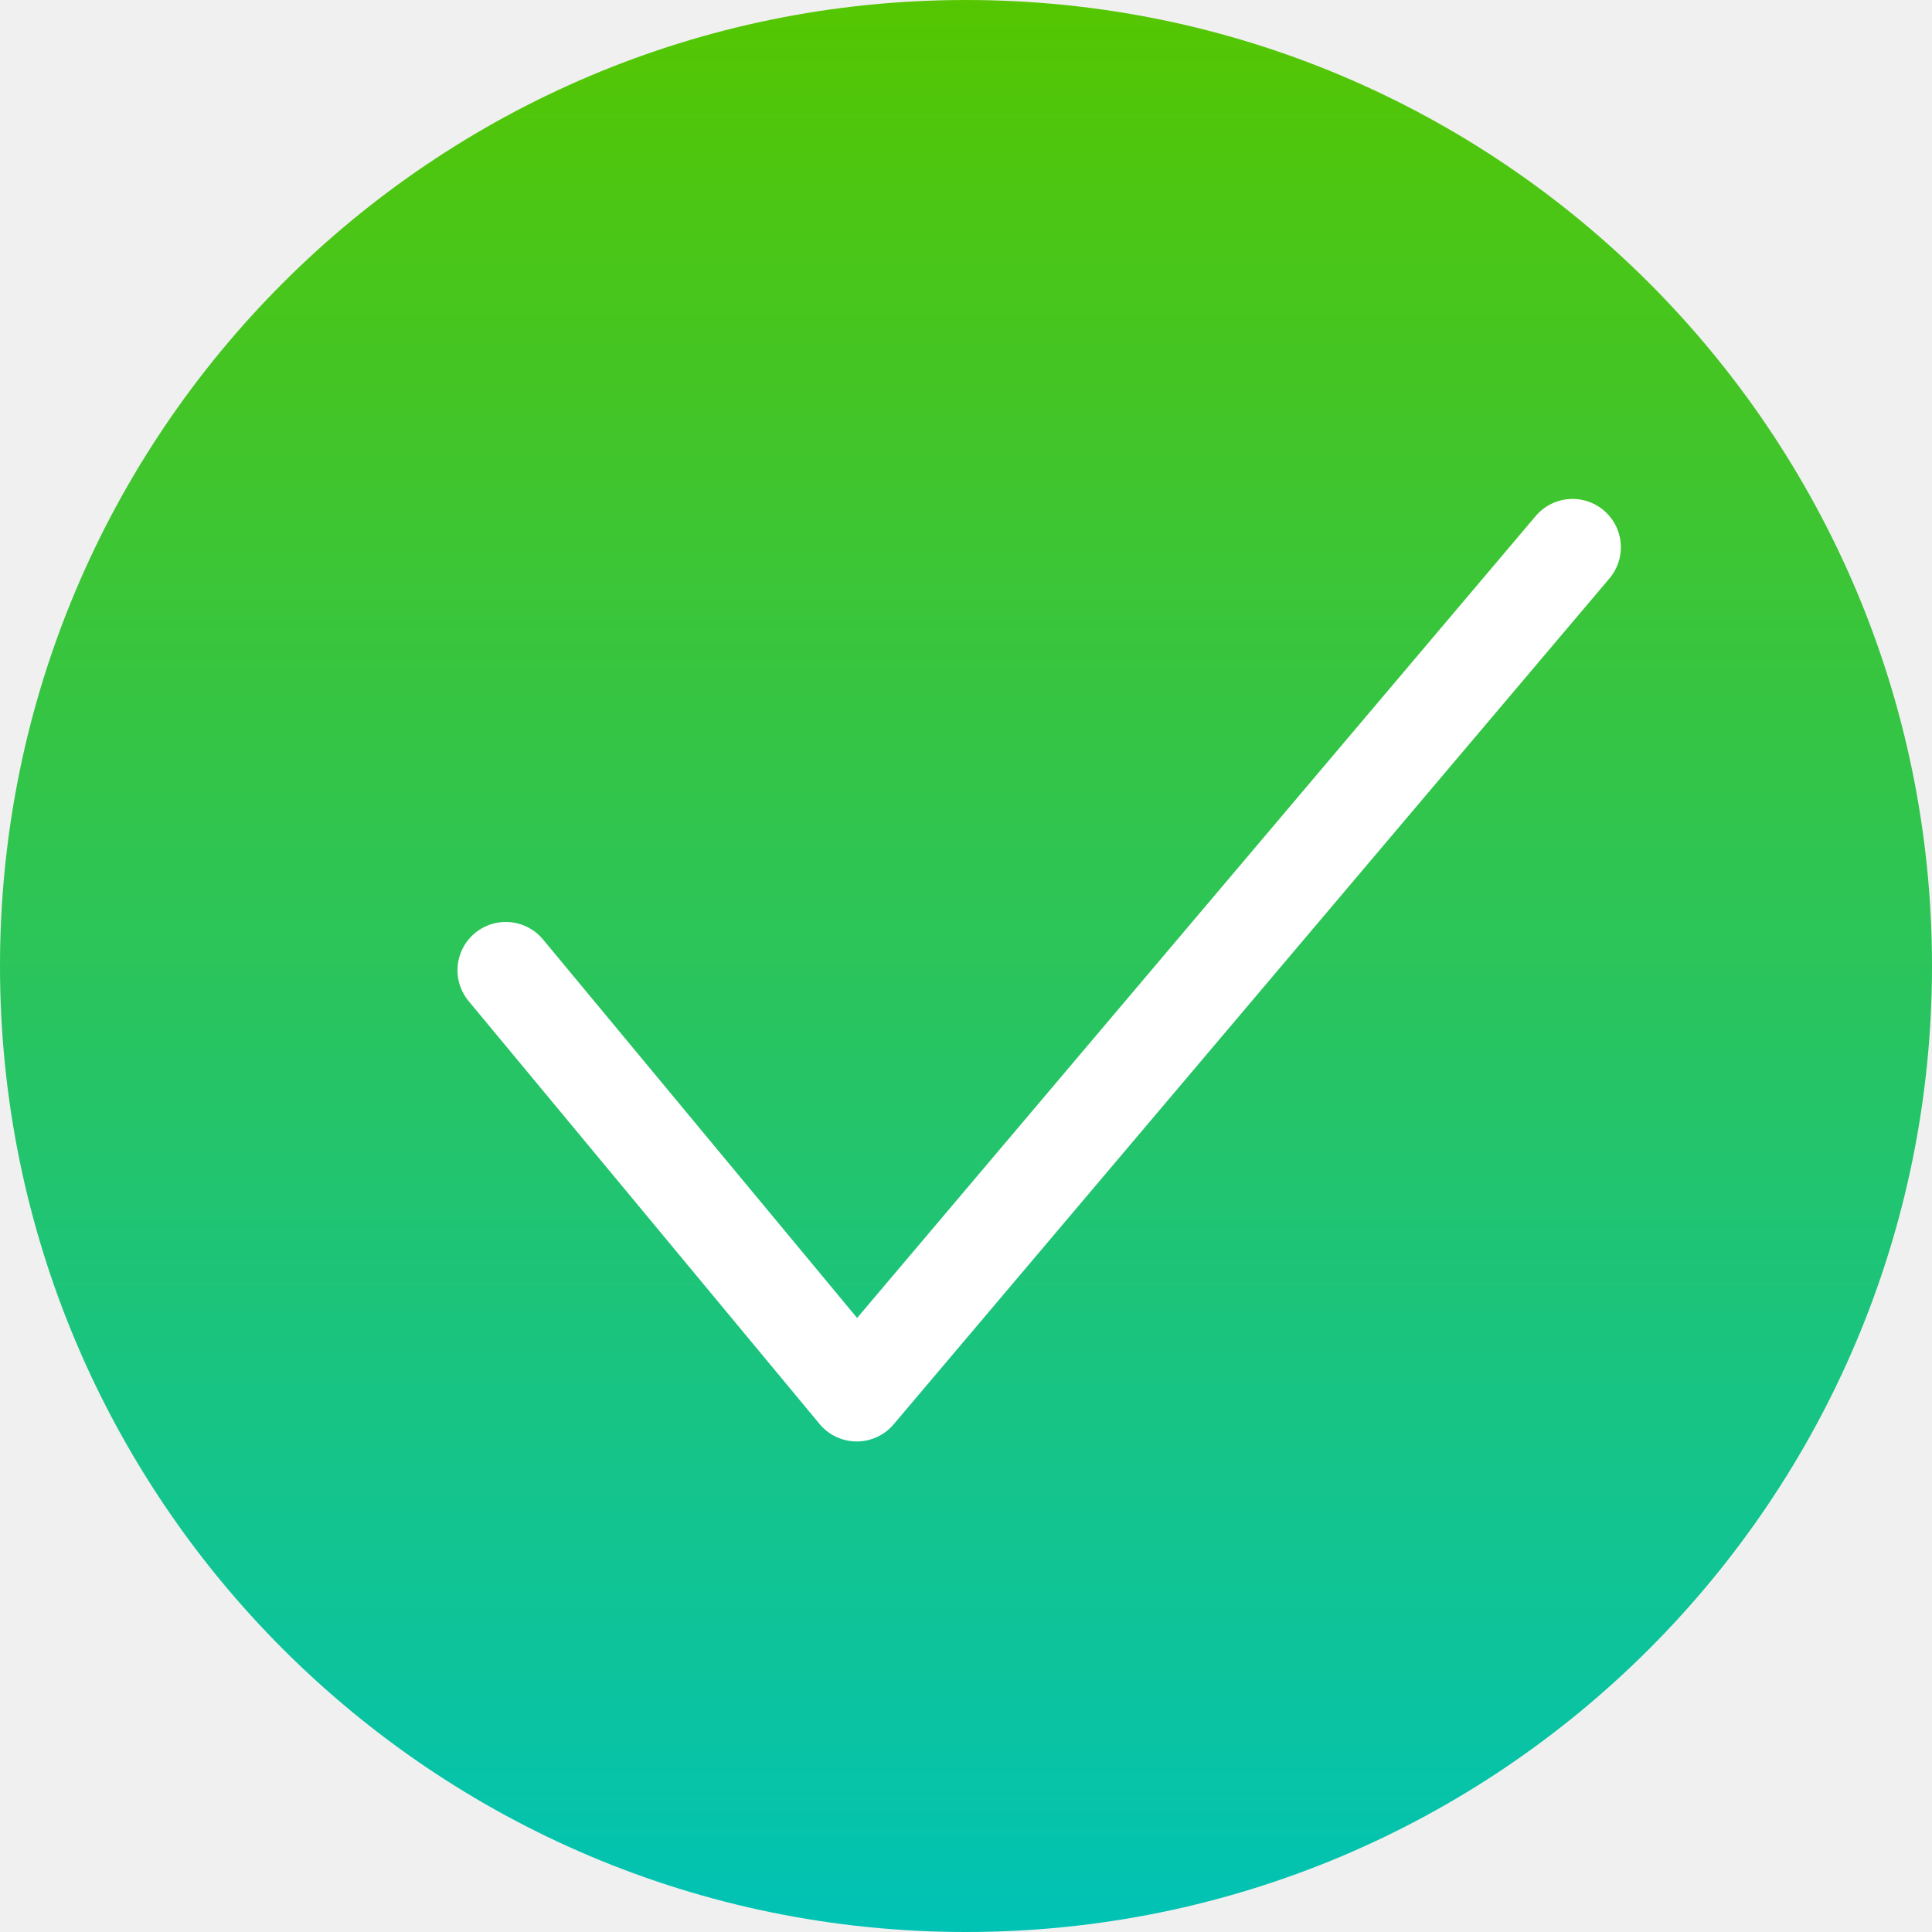
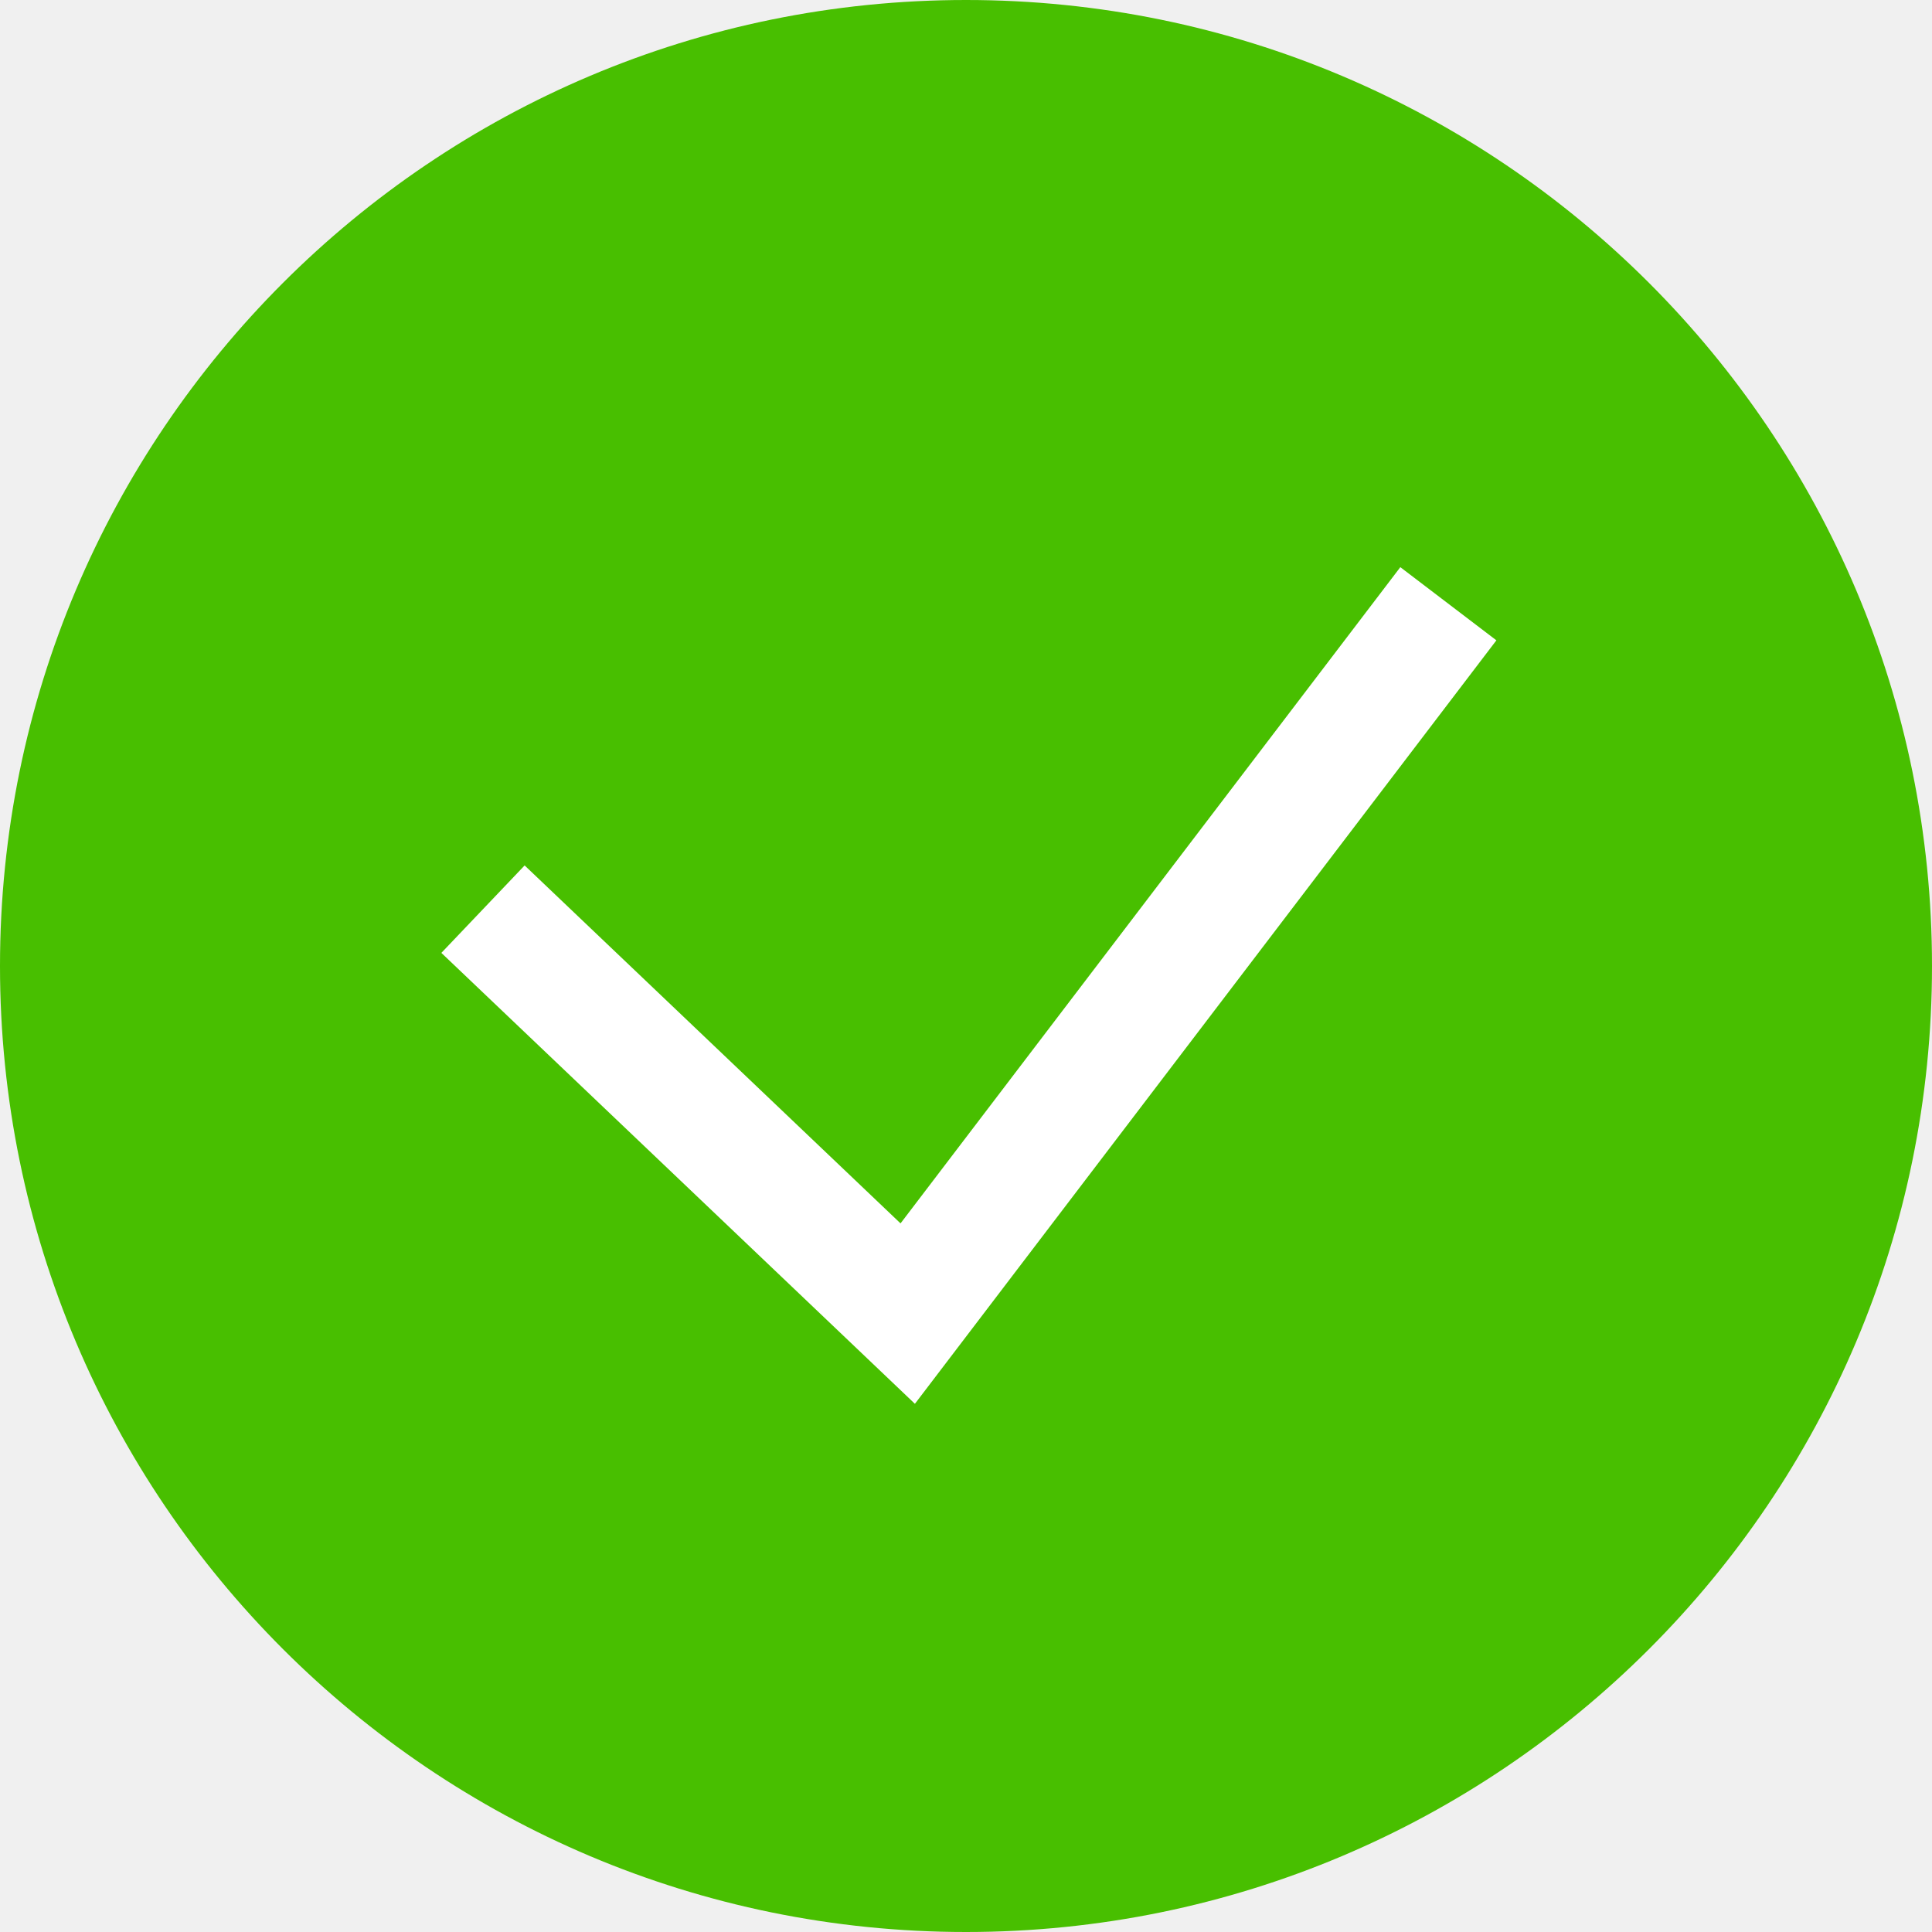
- <svg xmlns="http://www.w3.org/2000/svg" width="20px" height="20px" viewBox="0 0 20 20" version="1.1">
-   <defs>
-     <linearGradient x1="50%" y1="0%" x2="50%" y2="100%" id="linearGradient-1">
-       <stop stop-color="#55C600" offset="0%" />
-       <stop stop-color="#00C3B6" offset="100%" />
-     </linearGradient>
-   </defs>
-   <g id="icon/ok" stroke="none" stroke-width="1" fill="none" fill-rule="evenodd">
-     <g id="ok">
-       <circle id="Oval-127" fill="url(#linearGradient-1)" cx="10" cy="10" r="10" />
-       <polyline id="Path-1766" stroke="#FFFFFF" stroke-linecap="round" stroke-linejoin="round" points="5.236 10.044 8.869 14.422 16.279 5.665" />
+ <svg xmlns="http://www.w3.org/2000/svg" width="12px" height="12px" viewBox="0 0 12 12" version="1.1">
+   <g id="病毒查杀" stroke="none" stroke-width="1" fill="none" fill-rule="evenodd">
+     <g id="系统安全_病毒查杀_快速扫描3" transform="translate(-851, -377)">
+       <g id="编组-7" transform="translate(278, 248)">
+         <g id="编组-8" transform="translate(45, 0)">
+           <g id="编组" transform="translate(0, -1)">
+             <g id="编组-3" transform="translate(9, 36)">
+               <g id="编组-2备份" transform="translate(0, 82)">
+                 <g id="编组-5" transform="translate(519, 9)">
+                   <g id="icon/limit" transform="translate(0, 3)">
+                     <rect id="Rectangle-9" fill="#48BF00" x="0" y="0" width="12" height="12" rx="6" />
+                     <polyline id="路径-2" stroke="#FFFFFF" stroke-width="0.75" points="3 5.647 5.638 8.159 8.996 3.75" />
+                   </g>
+                 </g>
+               </g>
+             </g>
+           </g>
+         </g>
+       </g>
    </g>
  </g>
</svg>
